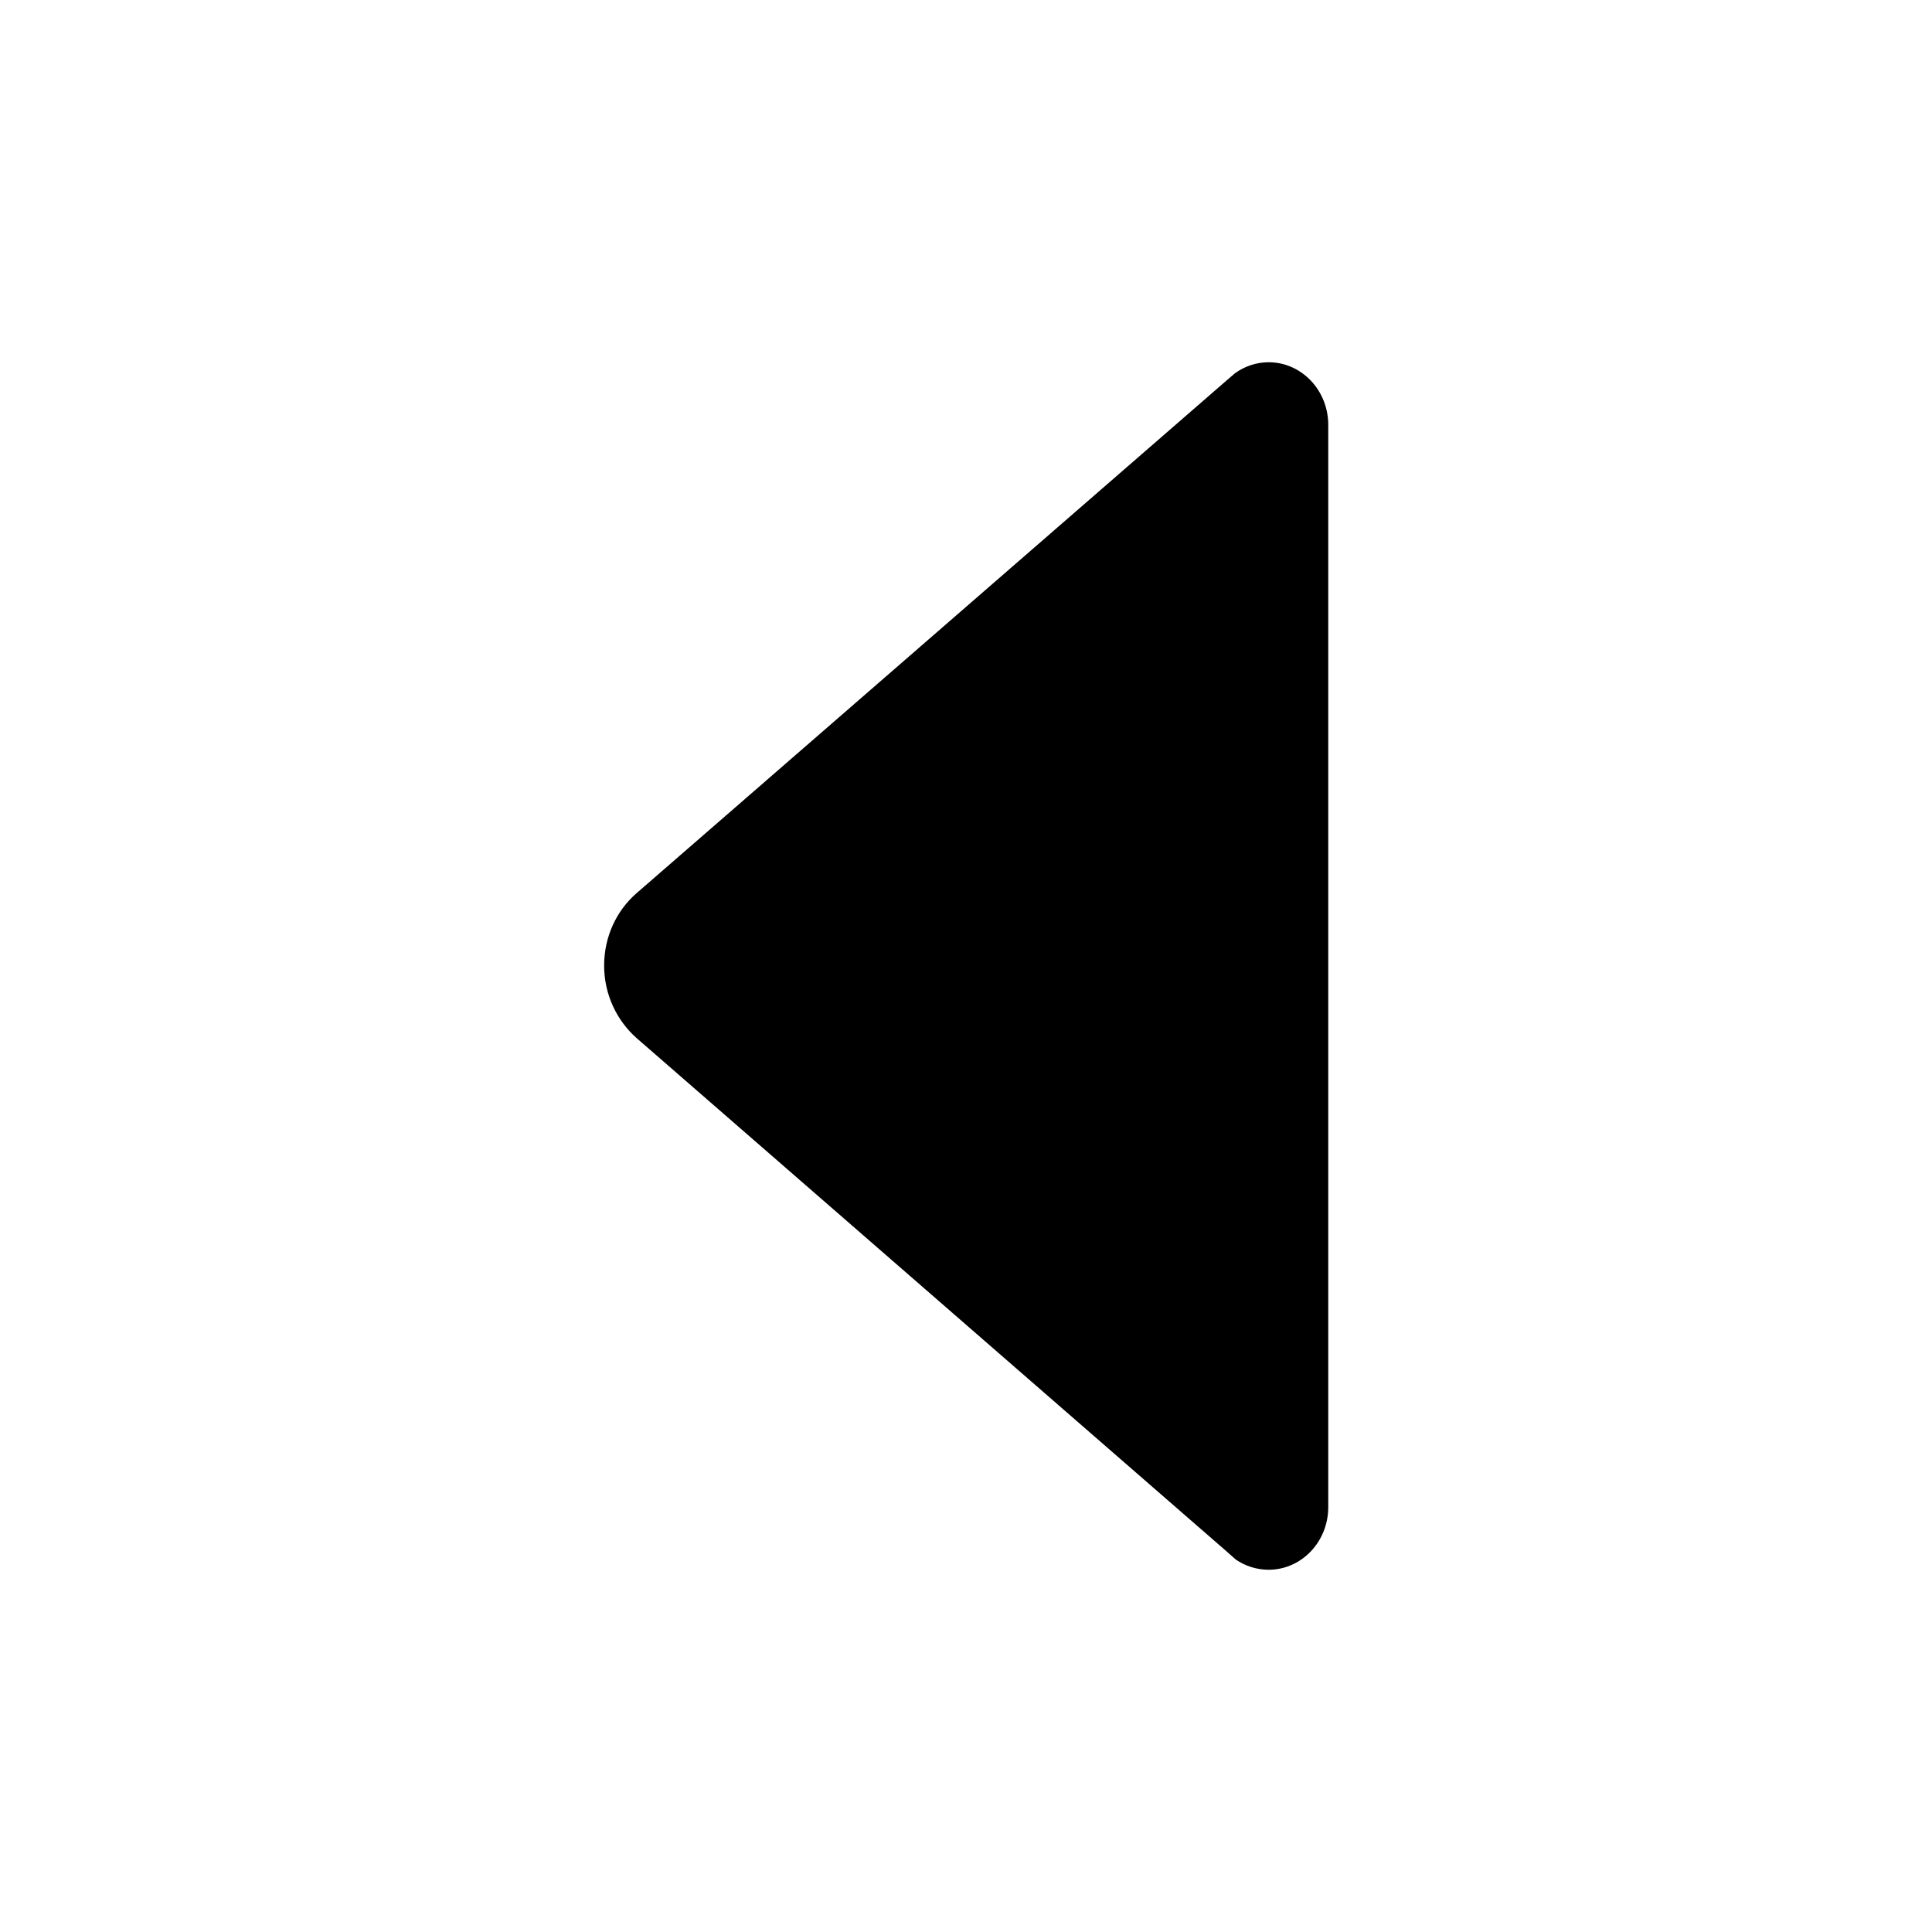
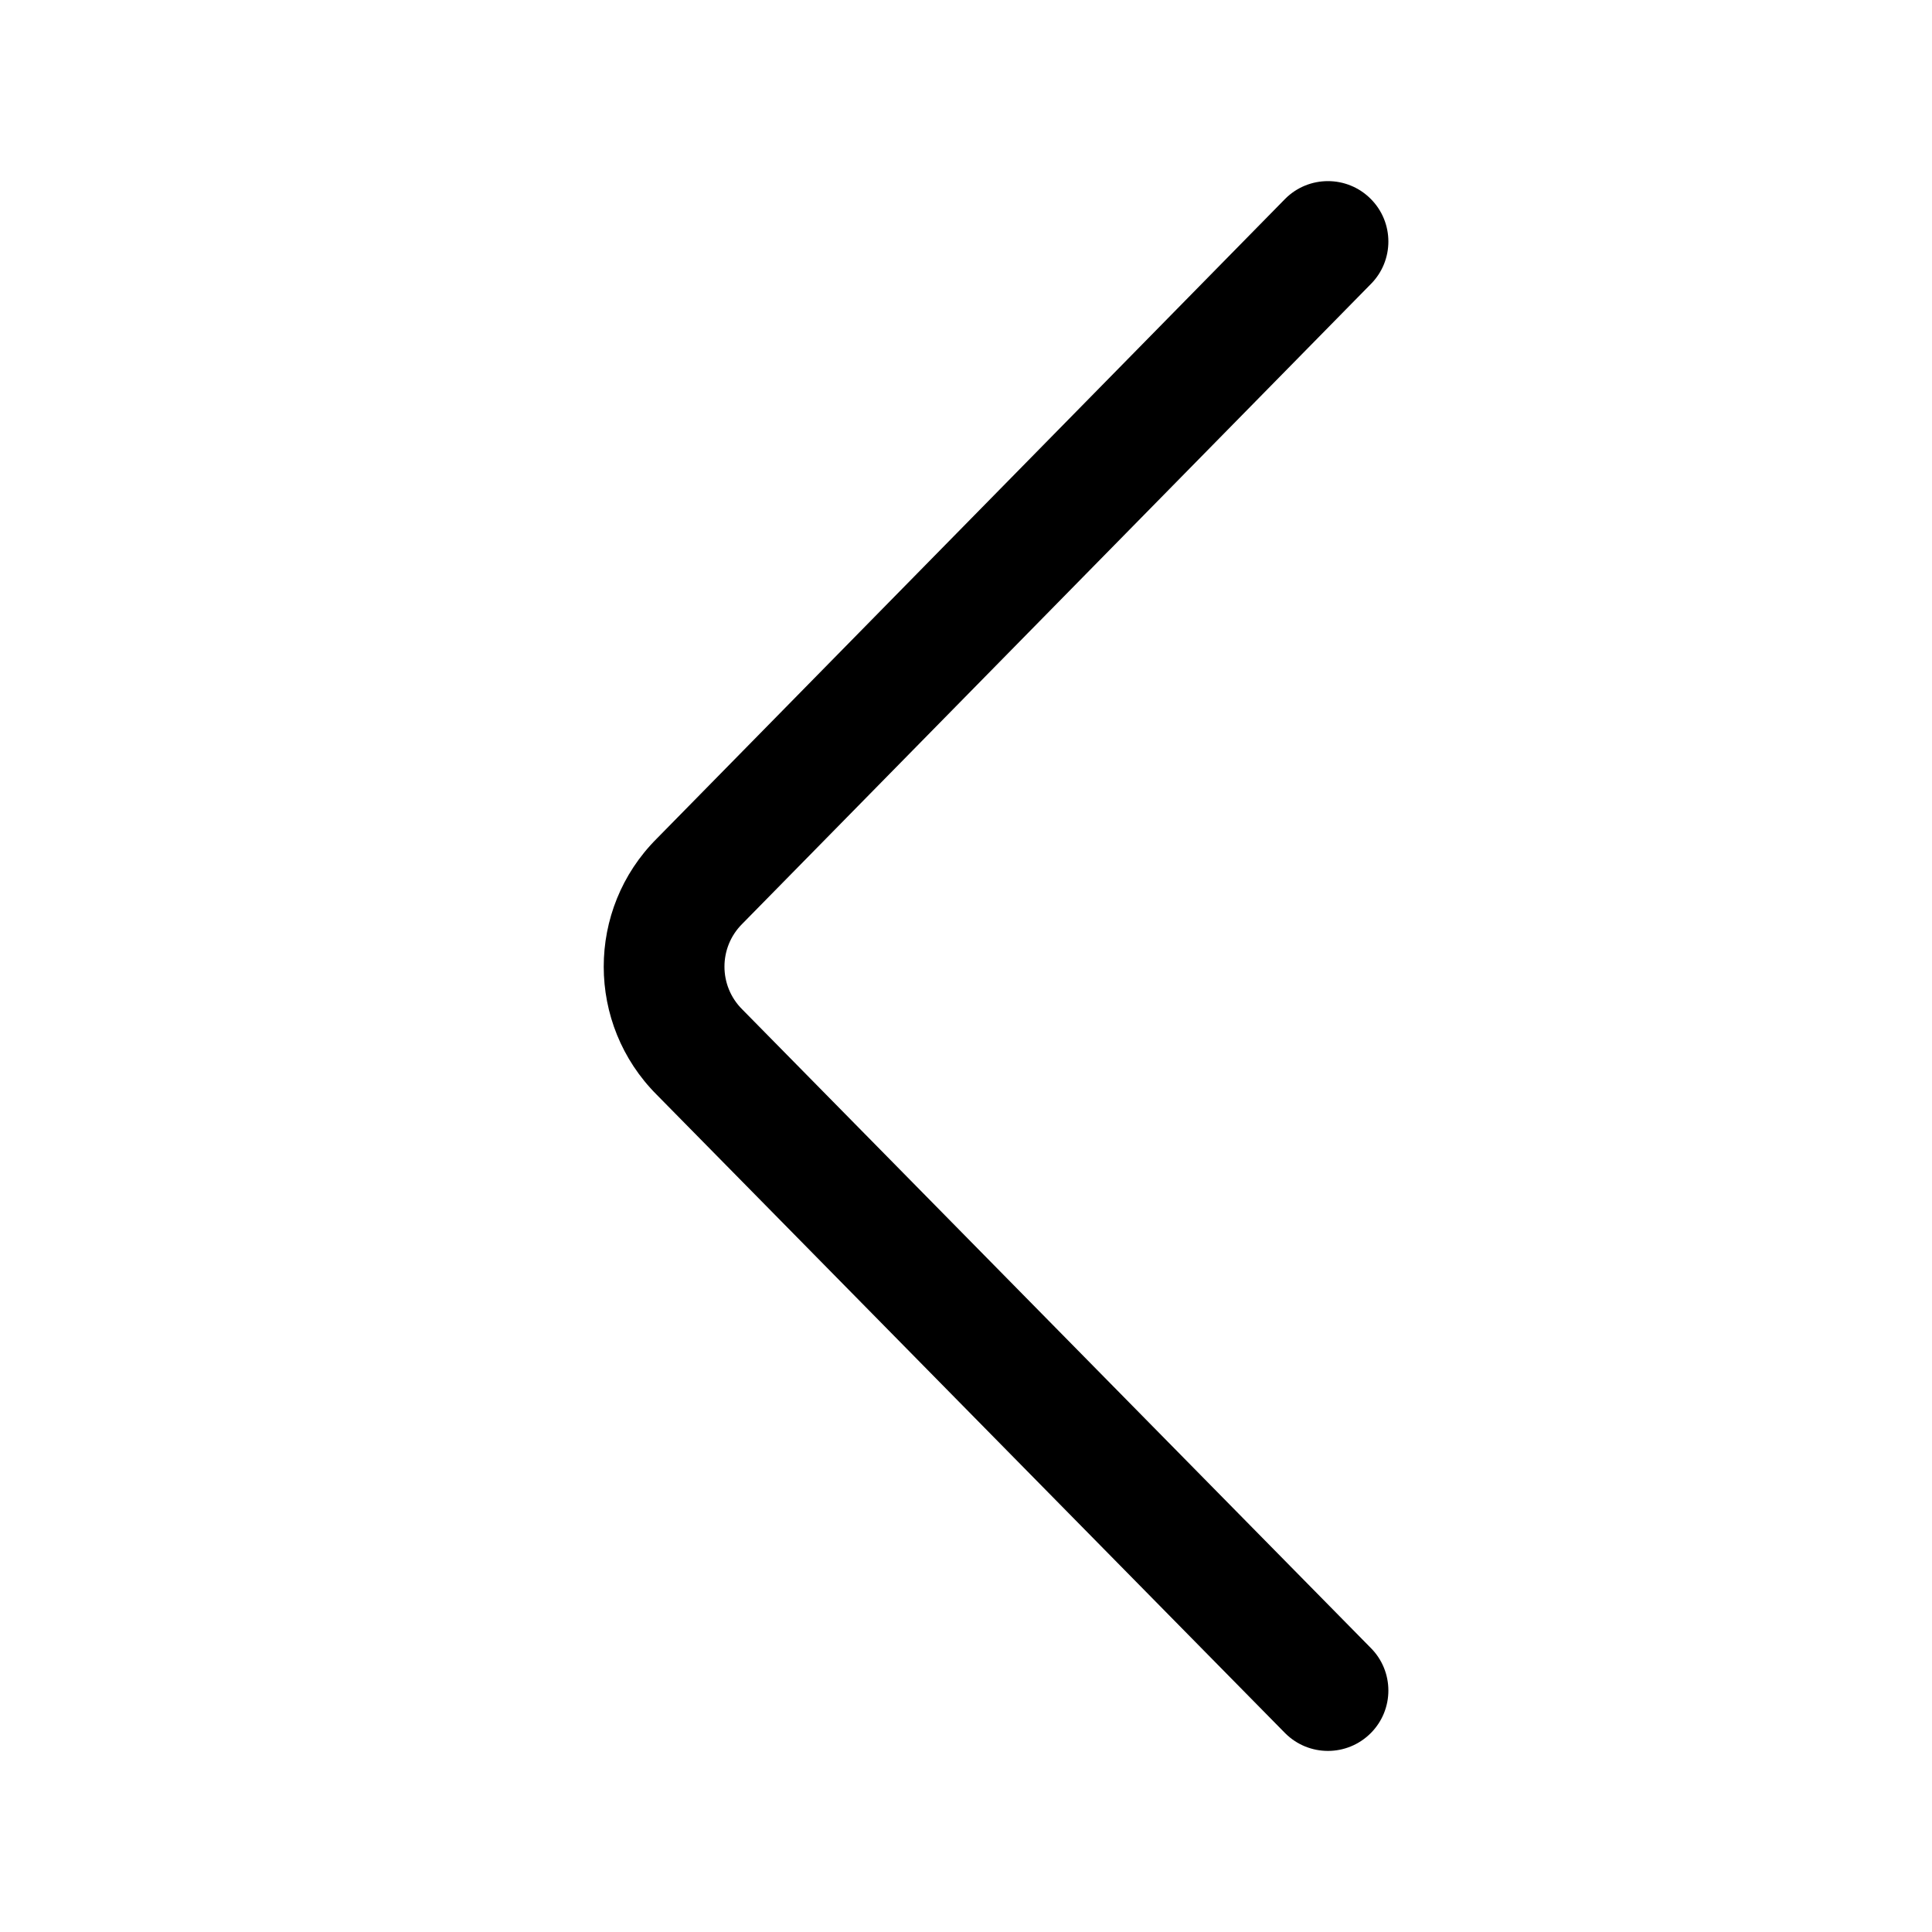
- <svg xmlns="http://www.w3.org/2000/svg" version="1.1" id="Layer_1" x="0px" y="0px" width="512px" height="512px" viewBox="0 0 512 512" style="enable-background:new 0 0 512 512;" xml:space="preserve">
-   <path d="M327.3,98.9l-2.1,1.8l-156.5,136c-5.3,4.6-8.6,11.5-8.6,19.2c0,7.7,3.4,14.6,8.6,19.2L324.9,411l2.6,2.3  c2.5,1.7,5.5,2.7,8.7,2.7c8.7,0,15.8-7.4,15.8-16.6h0V112.6h0c0-9.2-7.1-16.6-15.8-16.6C332.9,96,329.8,97.1,327.3,98.9z" />
+ <svg xmlns="http://www.w3.org/2000/svg" width="16px" height="16px" viewBox="0 0 16 16" version="1.1">
+   <g id="arrow-left" stroke="none" stroke-width="1" fill="none" fill-rule="evenodd">
+     <path d="M13.895,4.898 C14.09,4.702 14.407,4.702 14.602,4.897 C14.798,5.093 14.798,5.409 14.603,5.605 L9.316,10.809 C8.73,11.395 7.78,11.396 7.194,10.81 L1.895,5.605 C1.7,5.41 1.7,5.093 1.895,4.898 C2.09,4.702 2.407,4.702 2.602,4.897 L7.901,10.103 C8.096,10.298 8.413,10.298 8.608,10.102 L13.895,4.898 Z" id="Path-8" fill="#000000" fill-rule="nonzero" transform="translate(8.248807, 8) rotate(90) translate(-8.248807, -8) " />
+   </g>
</svg>
